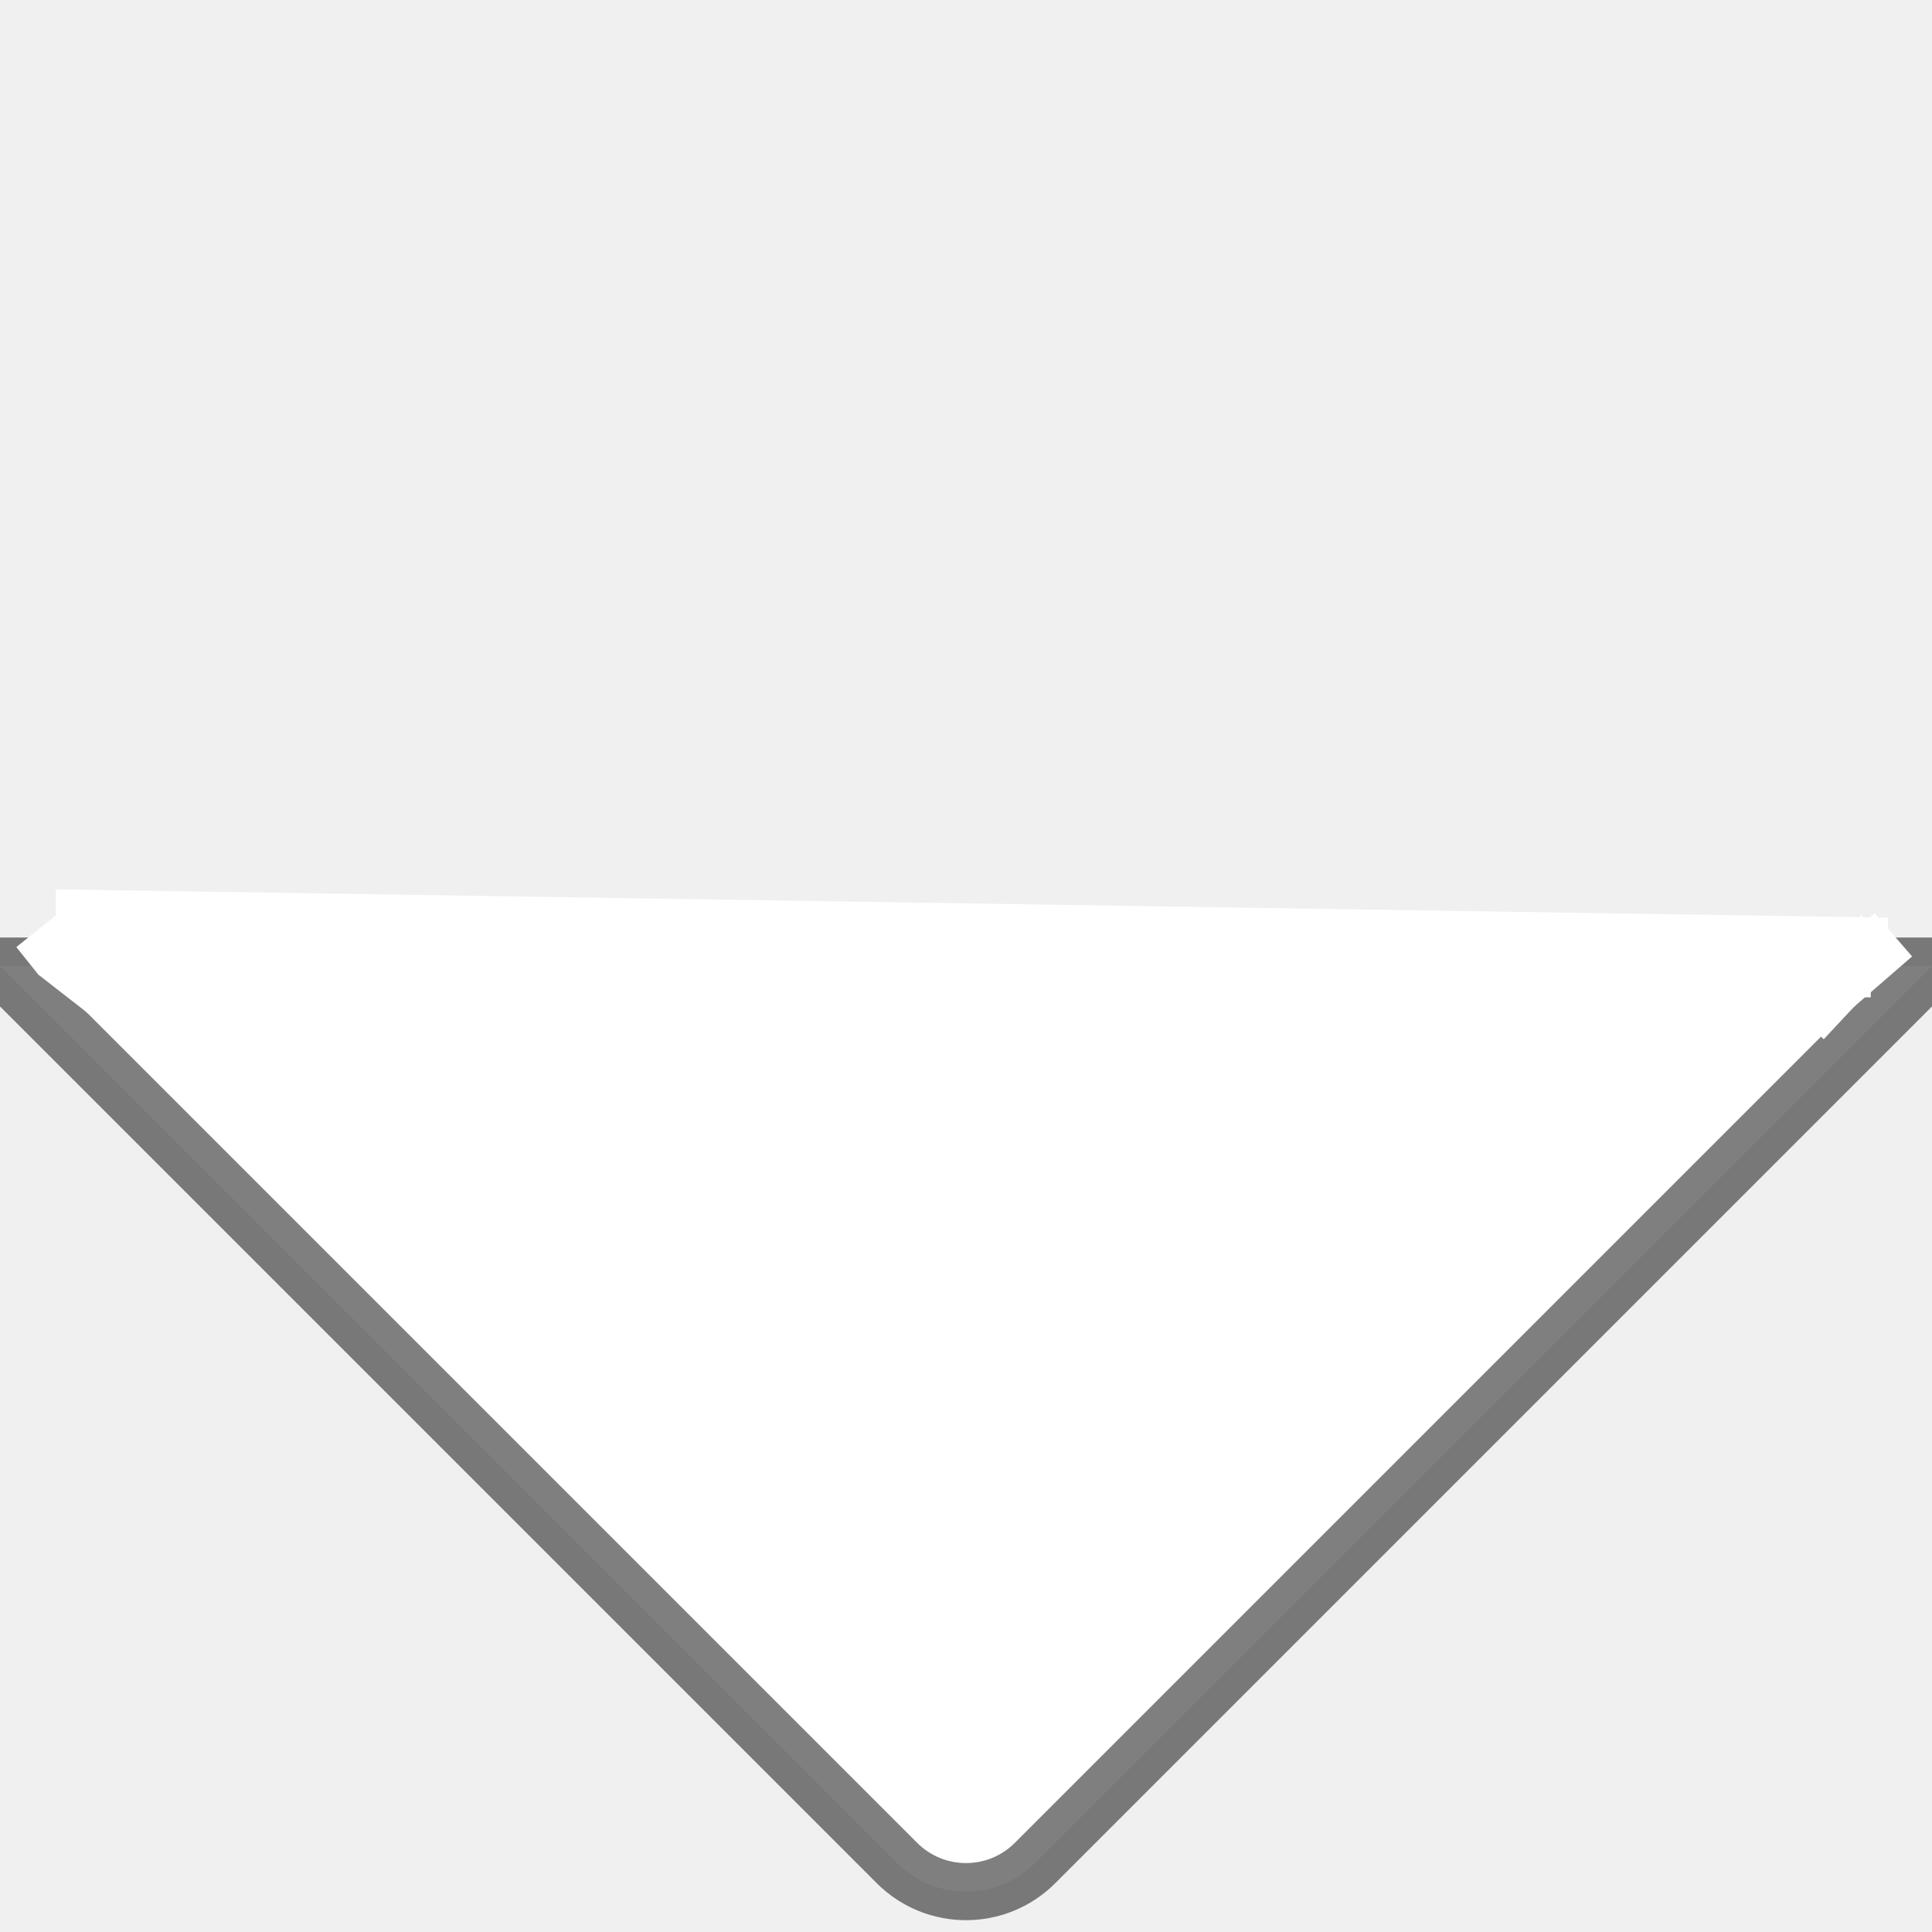
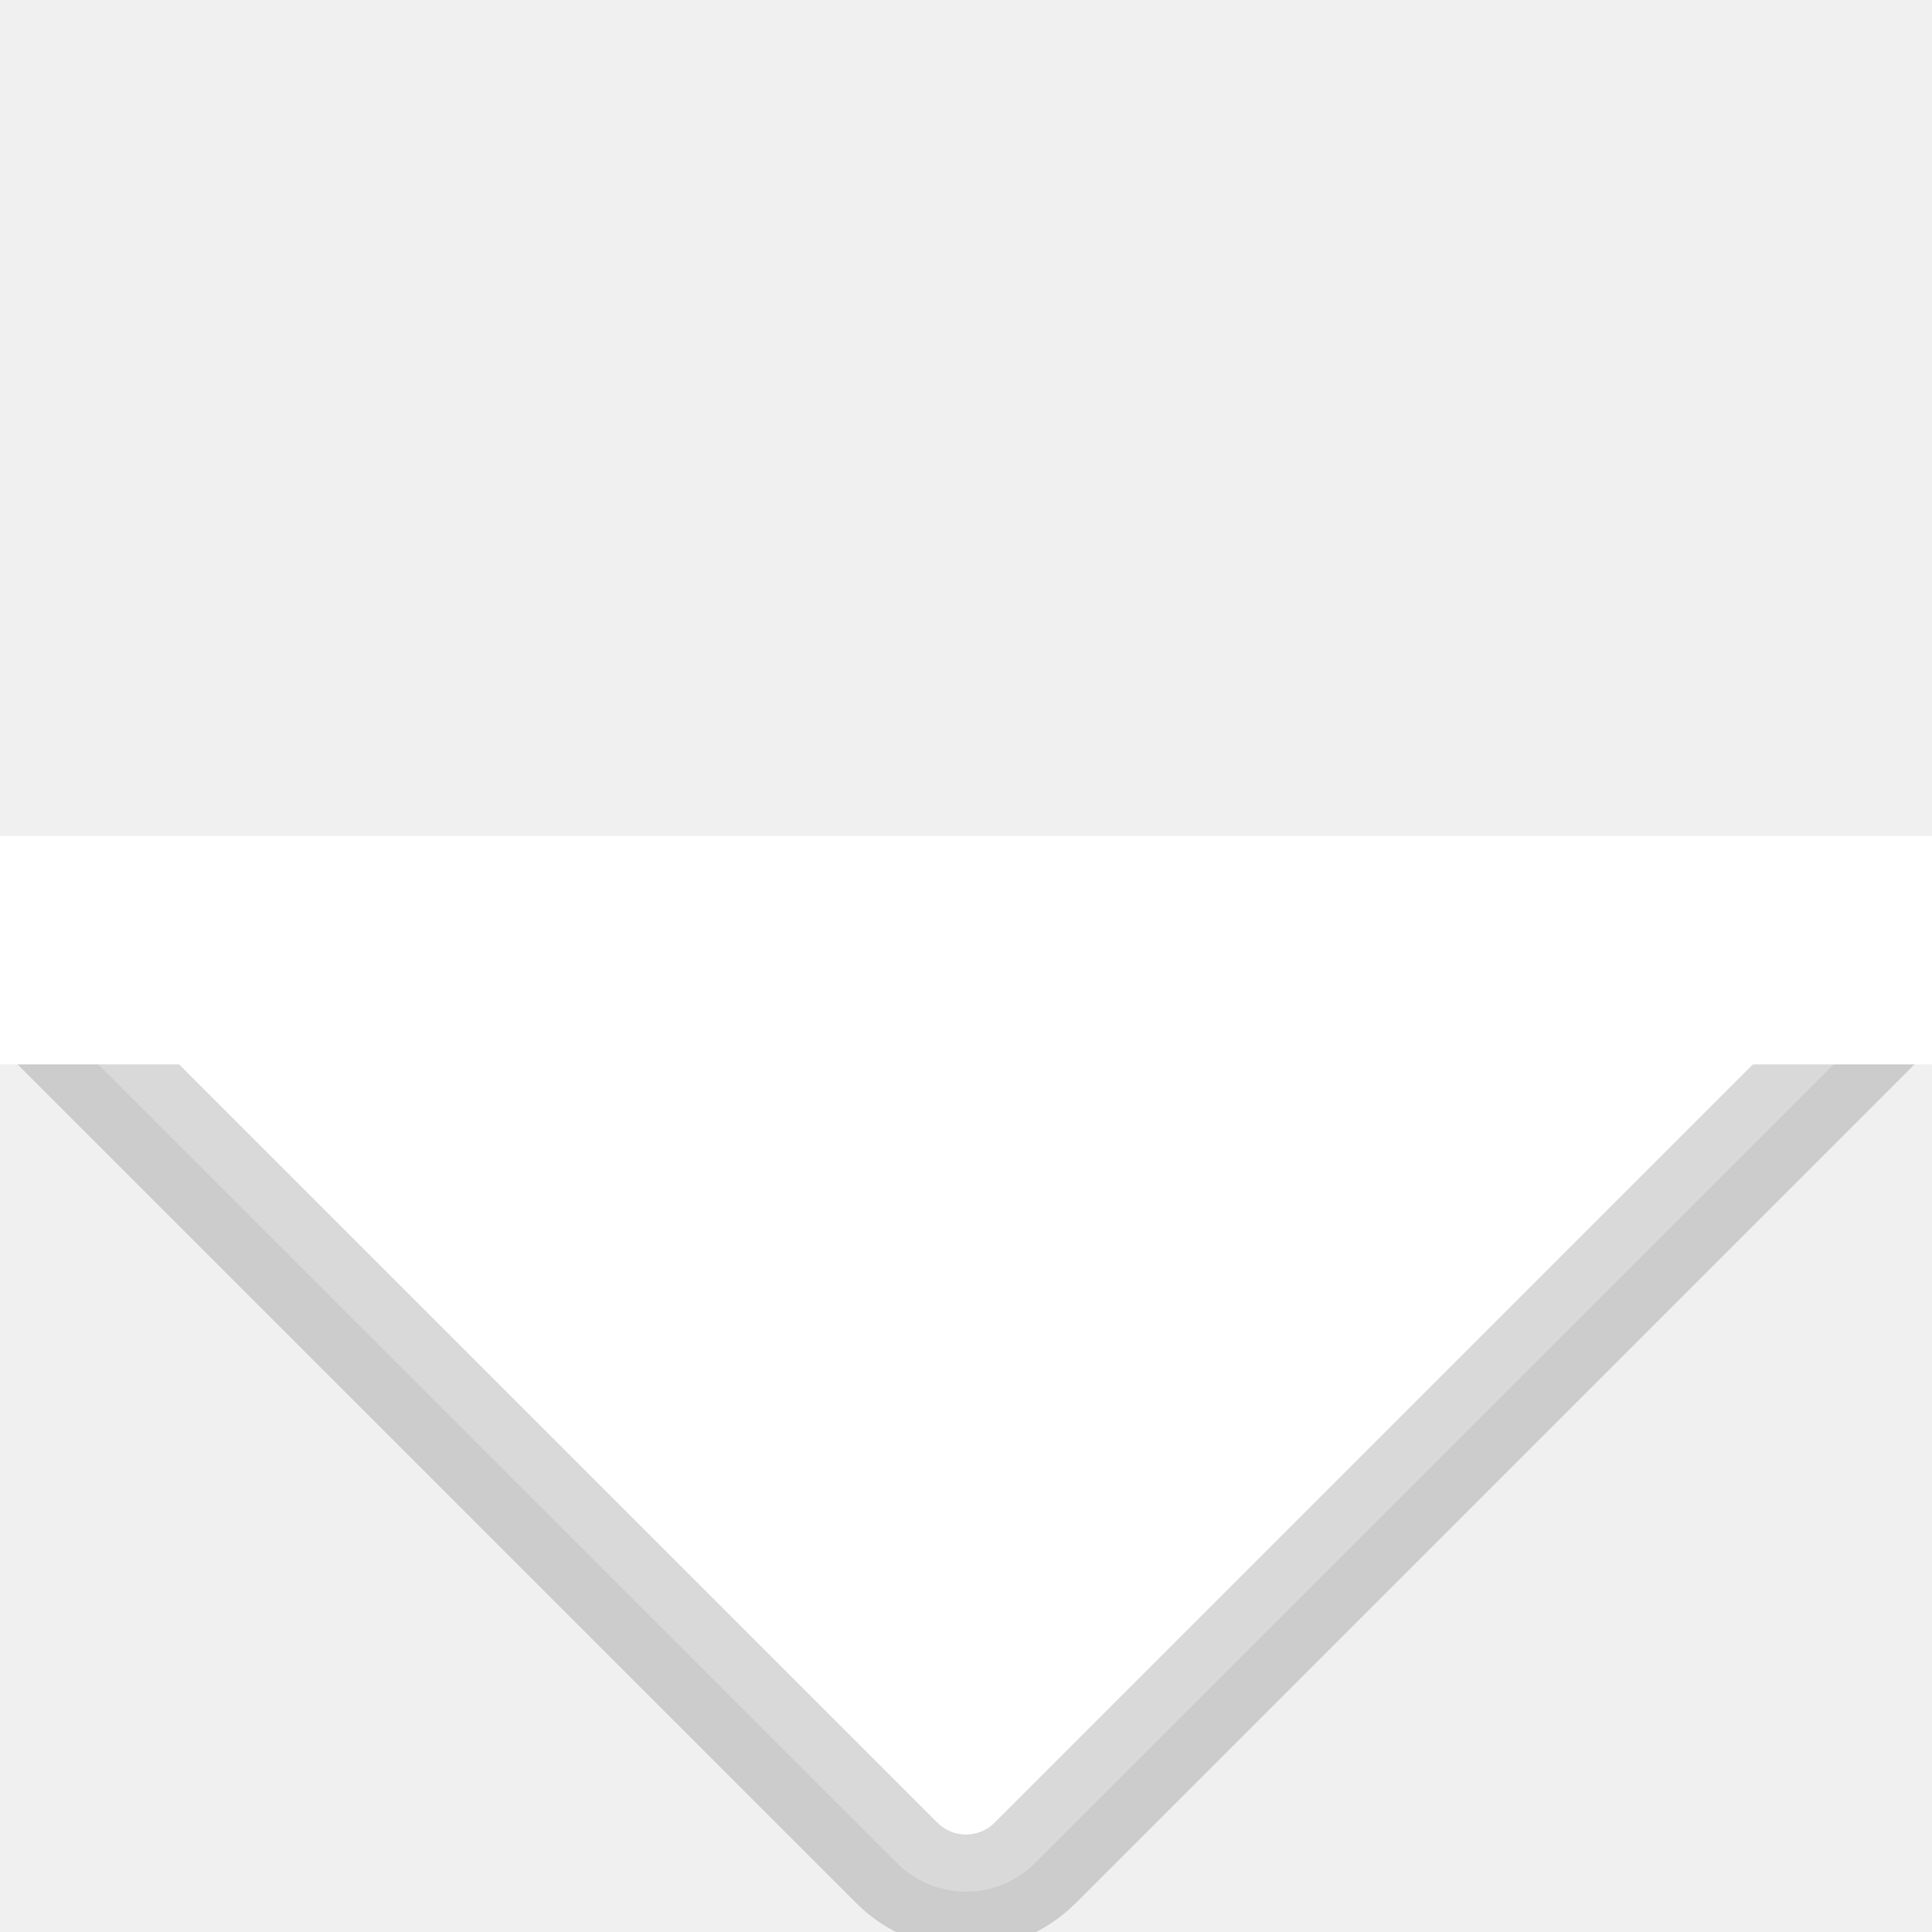
- <svg xmlns="http://www.w3.org/2000/svg" width="33.828" height="33.828">
-   <rect id="backgroundrect" width="100%" height="100%" x="0" y="0" fill="none" stroke="none" />
+ <svg xmlns="http://www.w3.org/2000/svg" viewBox="0 0 33.828 33.828">
  <defs>
    <style>
      .cls-1 {
        fill: #fff;
- 		stroke: rgba(0,0,0,0.5);
- 		stroke-width: 1;
+ 		    stroke: rgba(0,0,0,0.15);
+ 		    stroke-width: 2;
      }
	  .cls-2 {
        stroke: #fff;
- 		stroke-width: 2;
+ 		    stroke-width: 4;
      }
    </style>
  </defs>
-   <g class="currentLayer" style="">
-     <path id="Path_2307" data-name="Path 2307" class="cls-1" d="M18.623,33.829 H40.834 L16.914,57.749 V35.538 A1.709,1.709 0 0 1 18.623,33.829 z" transform="rotate(-135 16.914,33.829) " />
-     <path fill="" fill-opacity="1" stroke="#ffffff" stroke-opacity="1" stroke-width="1" stroke-dasharray="none" stroke-linejoin="miter" stroke-linecap="butt" stroke-dashoffset="" fill-rule="nonzero" opacity="1" marker-start="" marker-mid="" marker-end="" d="M1.369,16.963L32.756,16.963" id="svg_1" class="selected" />
-     <path fill="" fill-opacity="1" stroke="#ffffff" stroke-opacity="1" stroke-width="1" stroke-dasharray="none" stroke-linejoin="miter" stroke-linecap="butt" stroke-dashoffset="" fill-rule="nonzero" opacity="1" marker-start="" marker-mid="" marker-end="" d="M0.973,16.666L1.864,17.36" id="svg_2" />
-     <path fill="" fill-opacity="1" stroke="#ffffff" stroke-opacity="1" stroke-width="1" stroke-dasharray="none" stroke-linejoin="miter" stroke-linecap="butt" stroke-dashoffset="" fill-rule="nonzero" opacity="1" marker-start="" marker-mid="" marker-end="" d="M0.676,16.27L1.072,16.765" id="svg_3" />
-     <path fill="" fill-opacity="1" stroke="#ffffff" stroke-opacity="1" stroke-width="1" stroke-dasharray="none" stroke-linejoin="miter" stroke-linecap="butt" stroke-dashoffset="" fill-rule="nonzero" opacity="1" marker-start="" marker-mid="" marker-end="" d="M32.954,16.369L31.567,17.855" id="svg_4" />
-     <path fill="" fill-opacity="1" stroke="#ffffff" stroke-opacity="1" stroke-width="1" stroke-dasharray="none" stroke-linejoin="miter" stroke-linecap="butt" stroke-dashoffset="" fill-rule="nonzero" opacity="1" marker-start="" marker-mid="" marker-end="" d="M33.152,16.369L31.666,17.657" id="svg_6" />
-     <path fill="" fill-opacity="1" stroke="#ffffff" stroke-opacity="1" stroke-width="1" stroke-dasharray="none" stroke-linejoin="miter" stroke-linecap="butt" stroke-dashoffset="" fill-rule="nonzero" opacity="1" marker-start="" marker-mid="" marker-end="" d="M0.973,16.072L33.053,16.567" id="svg_8" />
-   </g>
+   <path id="Path_2307" data-name="Path 2307" class="cls-1" d="M1.709,0H23.92L0,23.92V1.709A1.709,1.709,0,0,1,1.709,0Z" transform="translate(16.914 33.829) rotate(-135)" />
+   <path id="svg_1" class="cls-2" d="M-1.237,16.637 L35.024,16.637" />
</svg>
